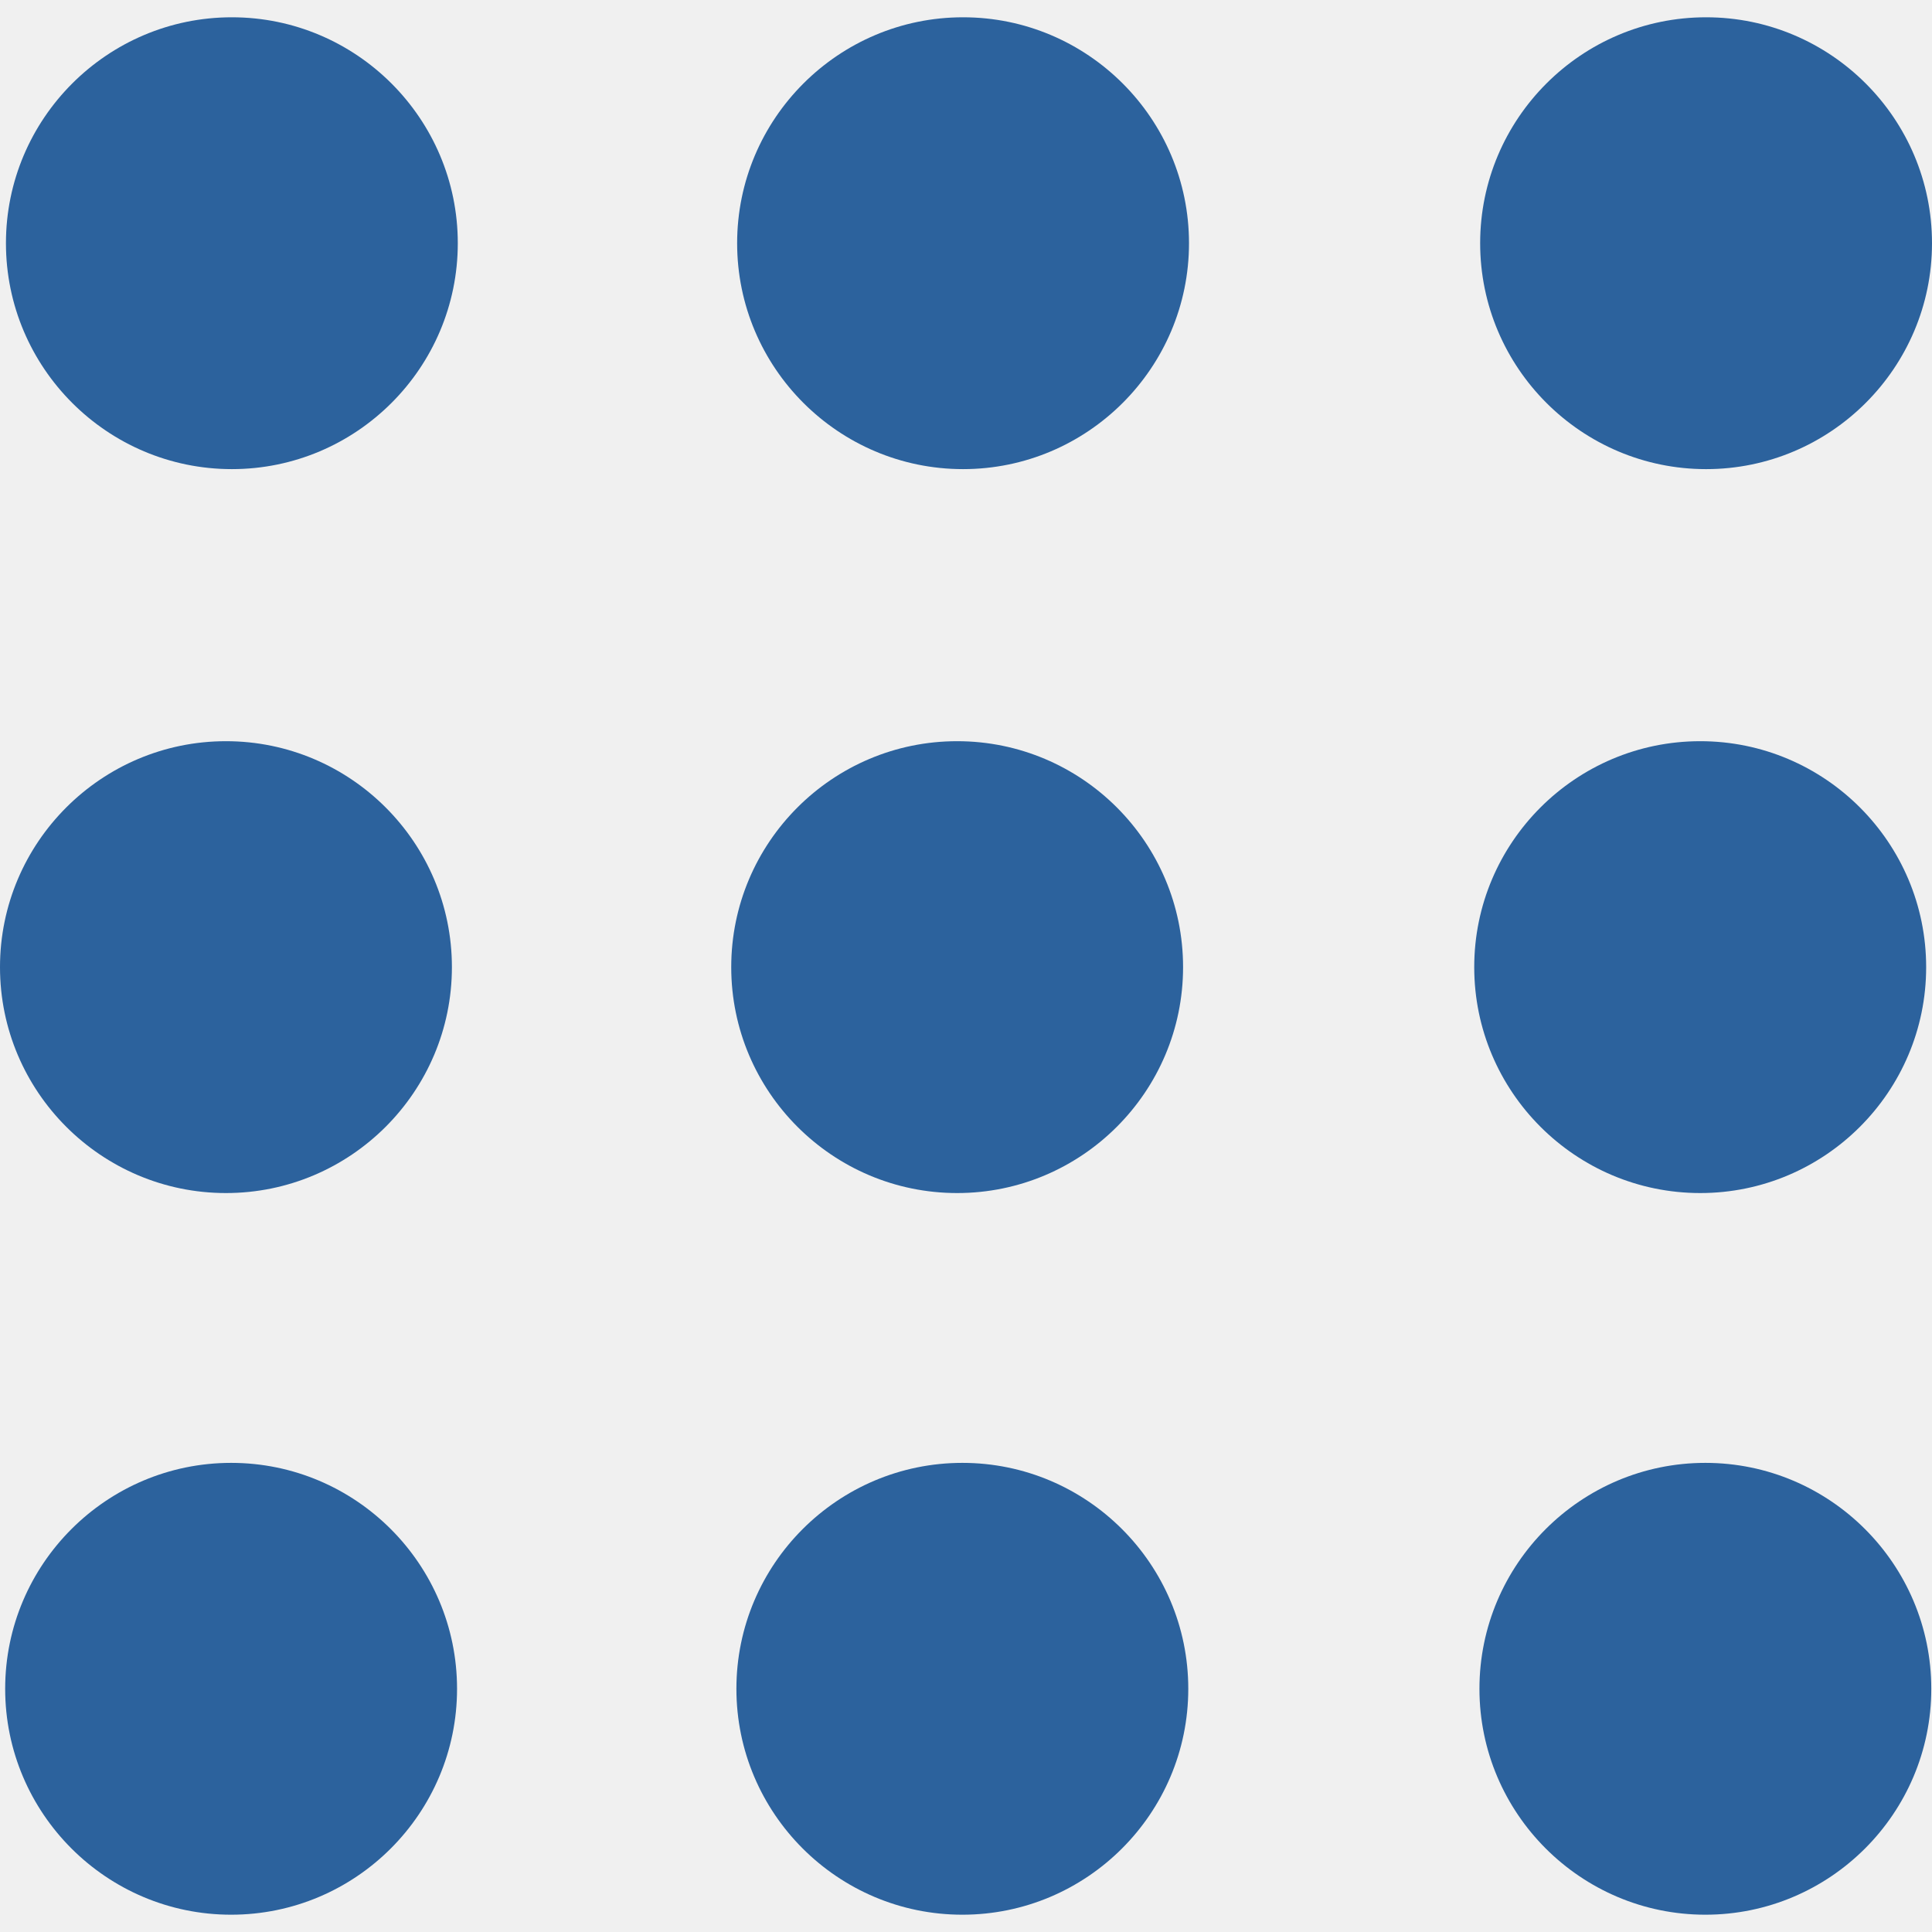
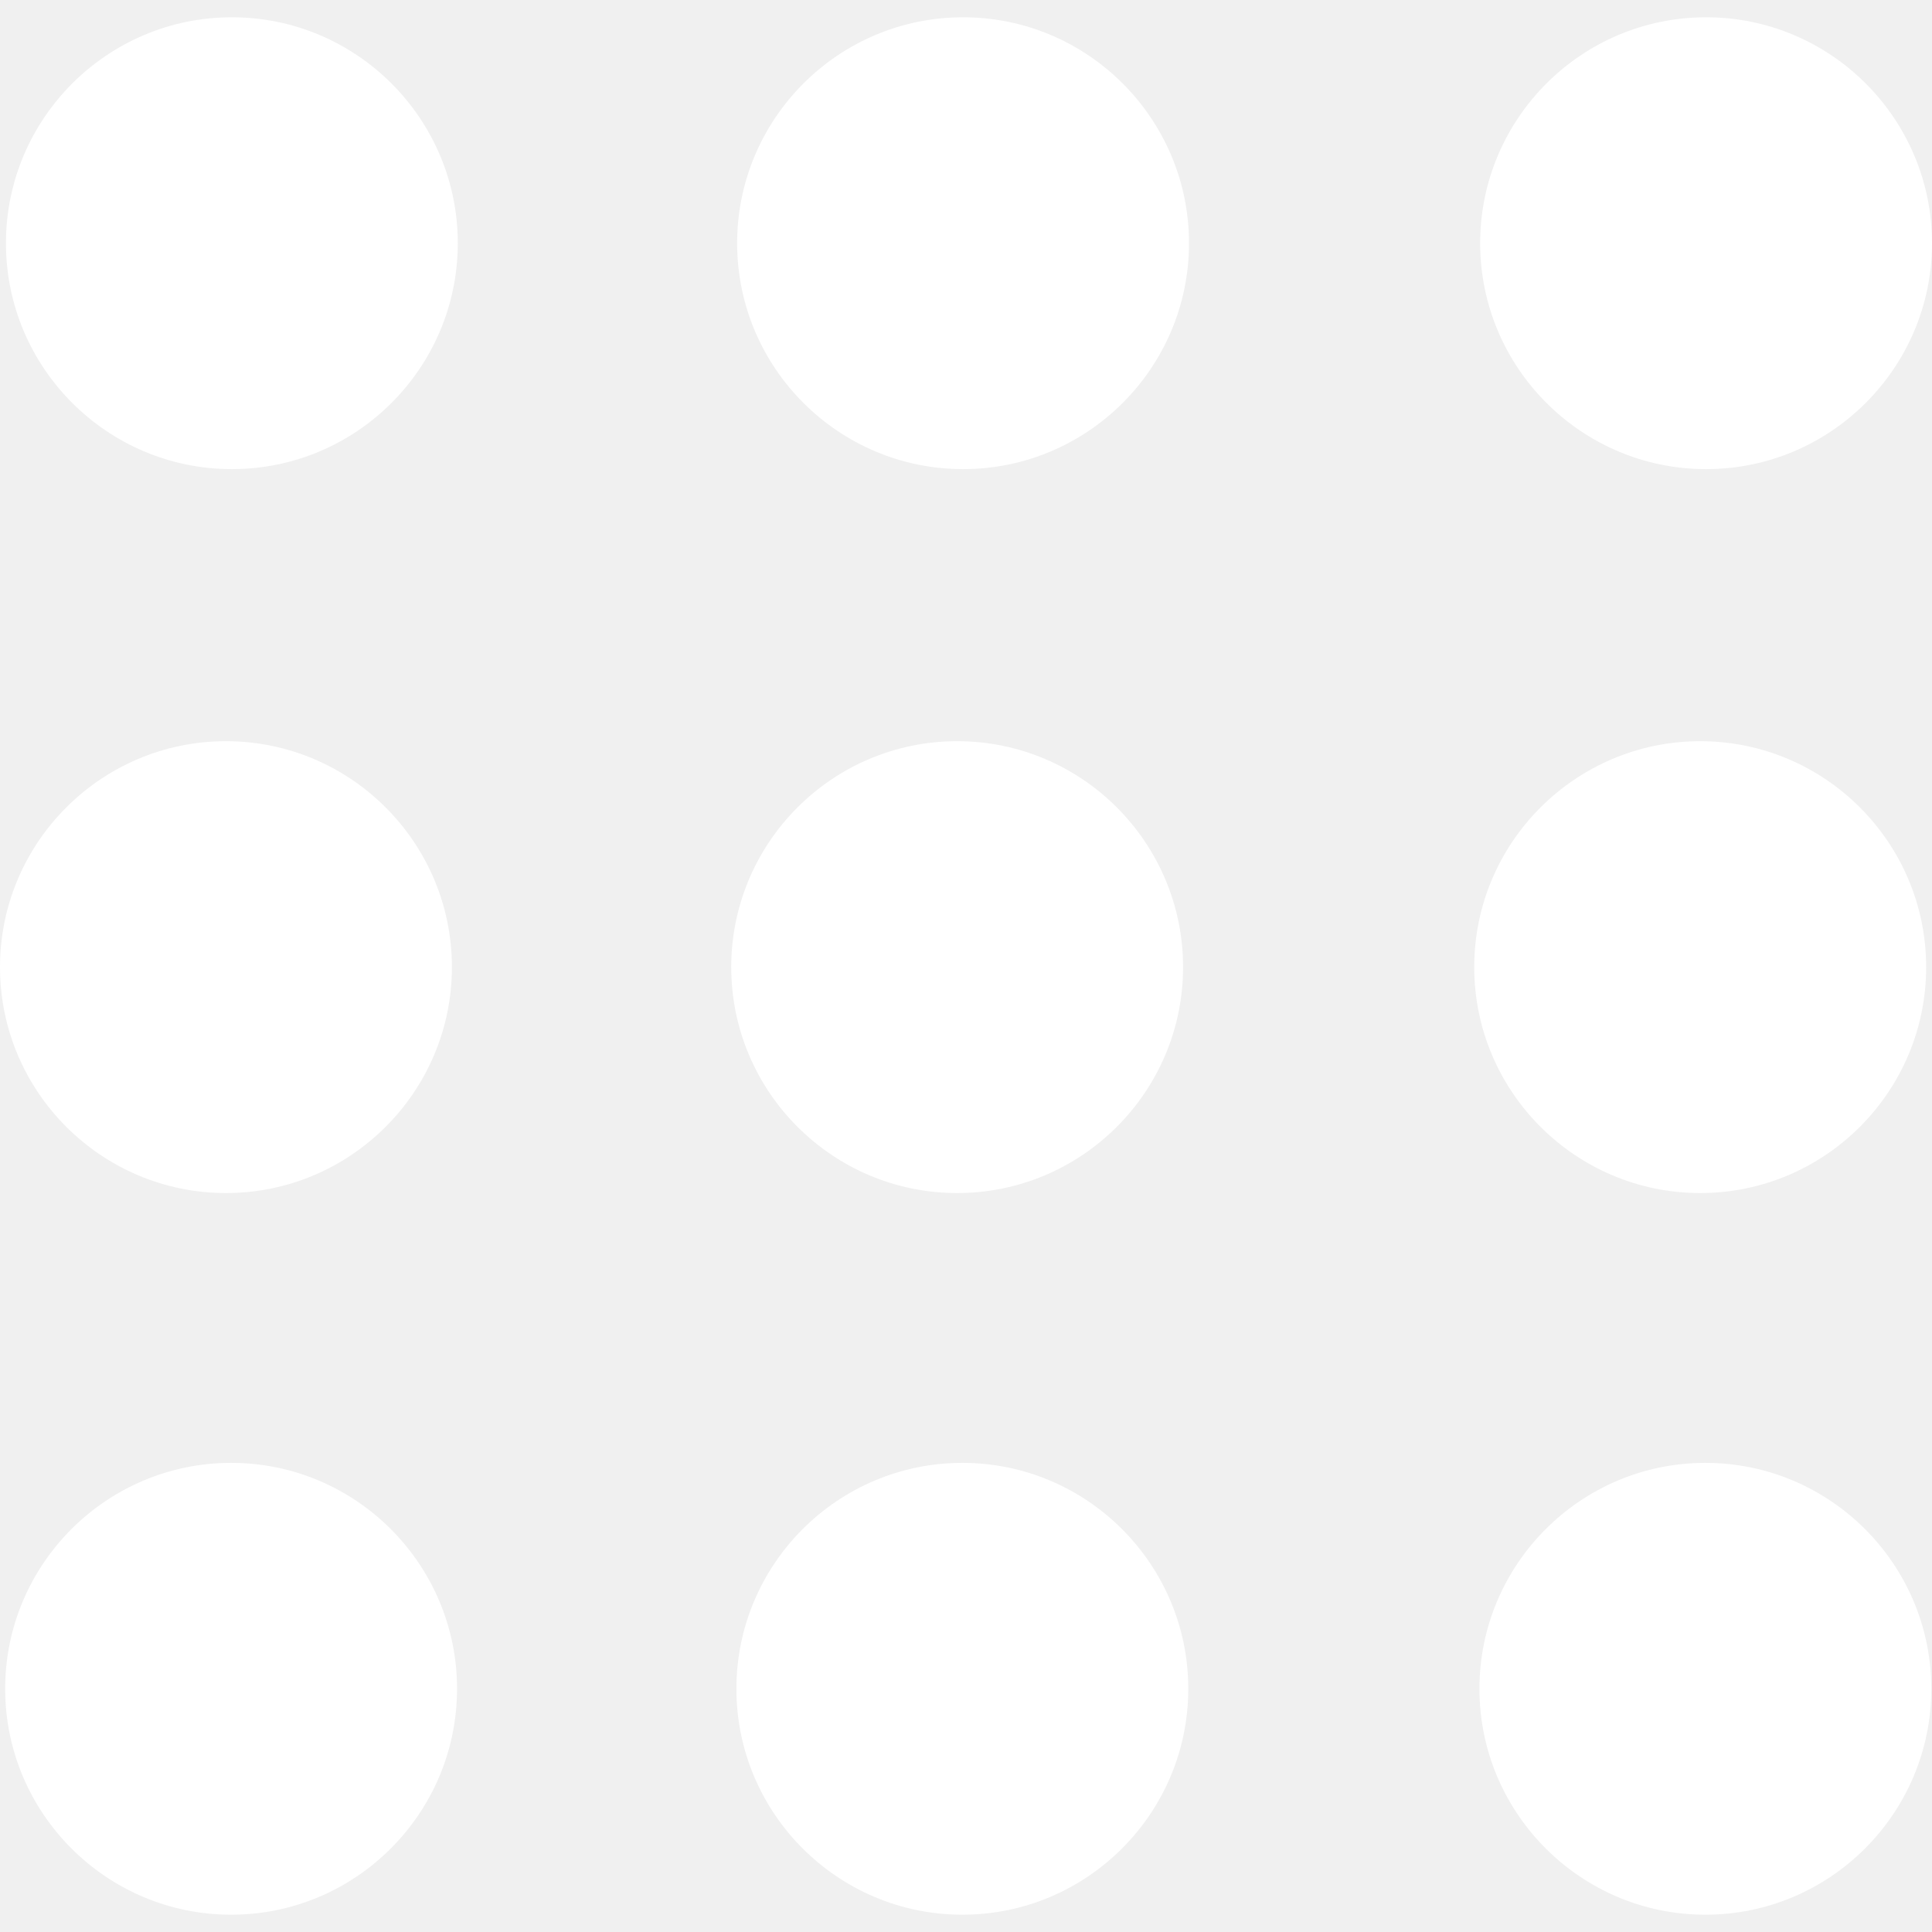
<svg xmlns="http://www.w3.org/2000/svg" version="1.1" id="Capa_1" x="0px" y="0px" width="512px" height="512px" viewBox="0 0 276.167 276.167" style="enable-background:new 0 0 276.167 276.167;" xml:space="preserve" class="">
  <g>
    <g>
      <g>
-         <path d="M33.144,2.471C15.336,2.471,0.85,16.958,0.85,34.765s14.48,32.293,32.294,32.293s32.294-14.486,32.294-32.293    S50.951,2.471,33.144,2.471z" data-original="#000000" class="active-path" data-old_color="#000000" fill="#2C629D" />
-         <path d="M137.663,2.471c-17.807,0-32.294,14.487-32.294,32.294s14.487,32.293,32.294,32.293c17.808,0,32.297-14.486,32.297-32.293    S155.477,2.471,137.663,2.471z" data-original="#000000" class="active-path" data-old_color="#000000" fill="#2C629D" />
-         <path d="M243.873,67.059c17.804,0,32.294-14.486,32.294-32.293S261.689,2.471,243.873,2.471s-32.294,14.487-32.294,32.294    S226.068,67.059,243.873,67.059z" data-original="#000000" class="active-path" data-old_color="#000000" fill="#2C629D" />
-         <path d="M32.3,170.539c17.807,0,32.297-14.483,32.297-32.293c0-17.811-14.49-32.297-32.297-32.297S0,120.436,0,138.246    C0,156.056,14.493,170.539,32.3,170.539z" data-original="#000000" class="active-path" data-old_color="#000000" fill="#2C629D" />
-         <path d="M136.819,170.539c17.804,0,32.294-14.483,32.294-32.293c0-17.811-14.478-32.297-32.294-32.297    c-17.813,0-32.294,14.486-32.294,32.297C104.525,156.056,119.012,170.539,136.819,170.539z" data-original="#000000" class="active-path" data-old_color="#000000" fill="#2C629D" />
-         <path d="M243.038,170.539c17.811,0,32.294-14.483,32.294-32.293c0-17.811-14.483-32.297-32.294-32.297    s-32.306,14.486-32.306,32.297C210.732,156.056,225.222,170.539,243.038,170.539z" data-original="#000000" class="active-path" data-old_color="#000000" fill="#2C629D" />
-         <path d="M33.039,209.108c-17.807,0-32.3,14.483-32.3,32.294c0,17.804,14.493,32.293,32.3,32.293s32.293-14.482,32.293-32.293    S50.846,209.108,33.039,209.108z" data-original="#000000" class="active-path" data-old_color="#000000" fill="#2C629D" />
-         <path d="M137.564,209.108c-17.808,0-32.3,14.483-32.3,32.294c0,17.804,14.487,32.293,32.3,32.293    c17.804,0,32.293-14.482,32.293-32.293S155.368,209.108,137.564,209.108z" data-original="#000000" class="active-path" data-old_color="#000000" fill="#2C629D" />
-         <path d="M243.771,209.108c-17.804,0-32.294,14.483-32.294,32.294c0,17.804,14.49,32.293,32.294,32.293    c17.811,0,32.294-14.482,32.294-32.293S261.575,209.108,243.771,209.108z" data-original="#000000" class="active-path" data-old_color="#000000" fill="#2C629D" />
+         <path d="M33.144,2.471C15.336,2.471,0.85,16.958,0.85,34.765s14.48,32.293,32.294,32.293s32.294-14.486,32.294-32.293    S50.951,2.471,33.144,2.471z" class="active-path" fill="#FFFFFF" />
+         <path d="M137.663,2.471c-17.807,0-32.294,14.487-32.294,32.294s14.487,32.293,32.294,32.293c17.808,0,32.297-14.486,32.297-32.293    S155.477,2.471,137.663,2.471z" class="active-path" fill="#FFFFFF" />
+         <path d="M243.873,67.059c17.804,0,32.294-14.486,32.294-32.293S261.689,2.471,243.873,2.471s-32.294,14.487-32.294,32.294    S226.068,67.059,243.873,67.059z" class="active-path" fill="#FFFFFF" />
+         <path d="M32.3,170.539c17.807,0,32.297-14.483,32.297-32.293c0-17.811-14.49-32.297-32.297-32.297S0,120.436,0,138.246    C0,156.056,14.493,170.539,32.3,170.539z" class="active-path" fill="#FFFFFF" />
+         <path d="M136.819,170.539c17.804,0,32.294-14.483,32.294-32.293c0-17.811-14.478-32.297-32.294-32.297    c-17.813,0-32.294,14.486-32.294,32.297C104.525,156.056,119.012,170.539,136.819,170.539z" class="active-path" fill="#FFFFFF" />
+         <path d="M243.038,170.539c17.811,0,32.294-14.483,32.294-32.293c0-17.811-14.483-32.297-32.294-32.297    s-32.306,14.486-32.306,32.297C210.732,156.056,225.222,170.539,243.038,170.539z" class="active-path" fill="#FFFFFF" />
+         <path d="M33.039,209.108c-17.807,0-32.3,14.483-32.3,32.294c0,17.804,14.493,32.293,32.3,32.293s32.293-14.482,32.293-32.293    S50.846,209.108,33.039,209.108z" class="active-path" fill="#FFFFFF" />
+         <path d="M137.564,209.108c-17.808,0-32.3,14.483-32.3,32.294c0,17.804,14.487,32.293,32.3,32.293    c17.804,0,32.293-14.482,32.293-32.293S155.368,209.108,137.564,209.108z" class="active-path" fill="#FFFFFF" />
+         <path d="M243.771,209.108c-17.804,0-32.294,14.483-32.294,32.294c0,17.804,14.49,32.293,32.294,32.293    c17.811,0,32.294-14.482,32.294-32.293S261.575,209.108,243.771,209.108z" class="active-path" fill="#FFFFFF" />
      </g>
    </g>
  </g>
</svg>
